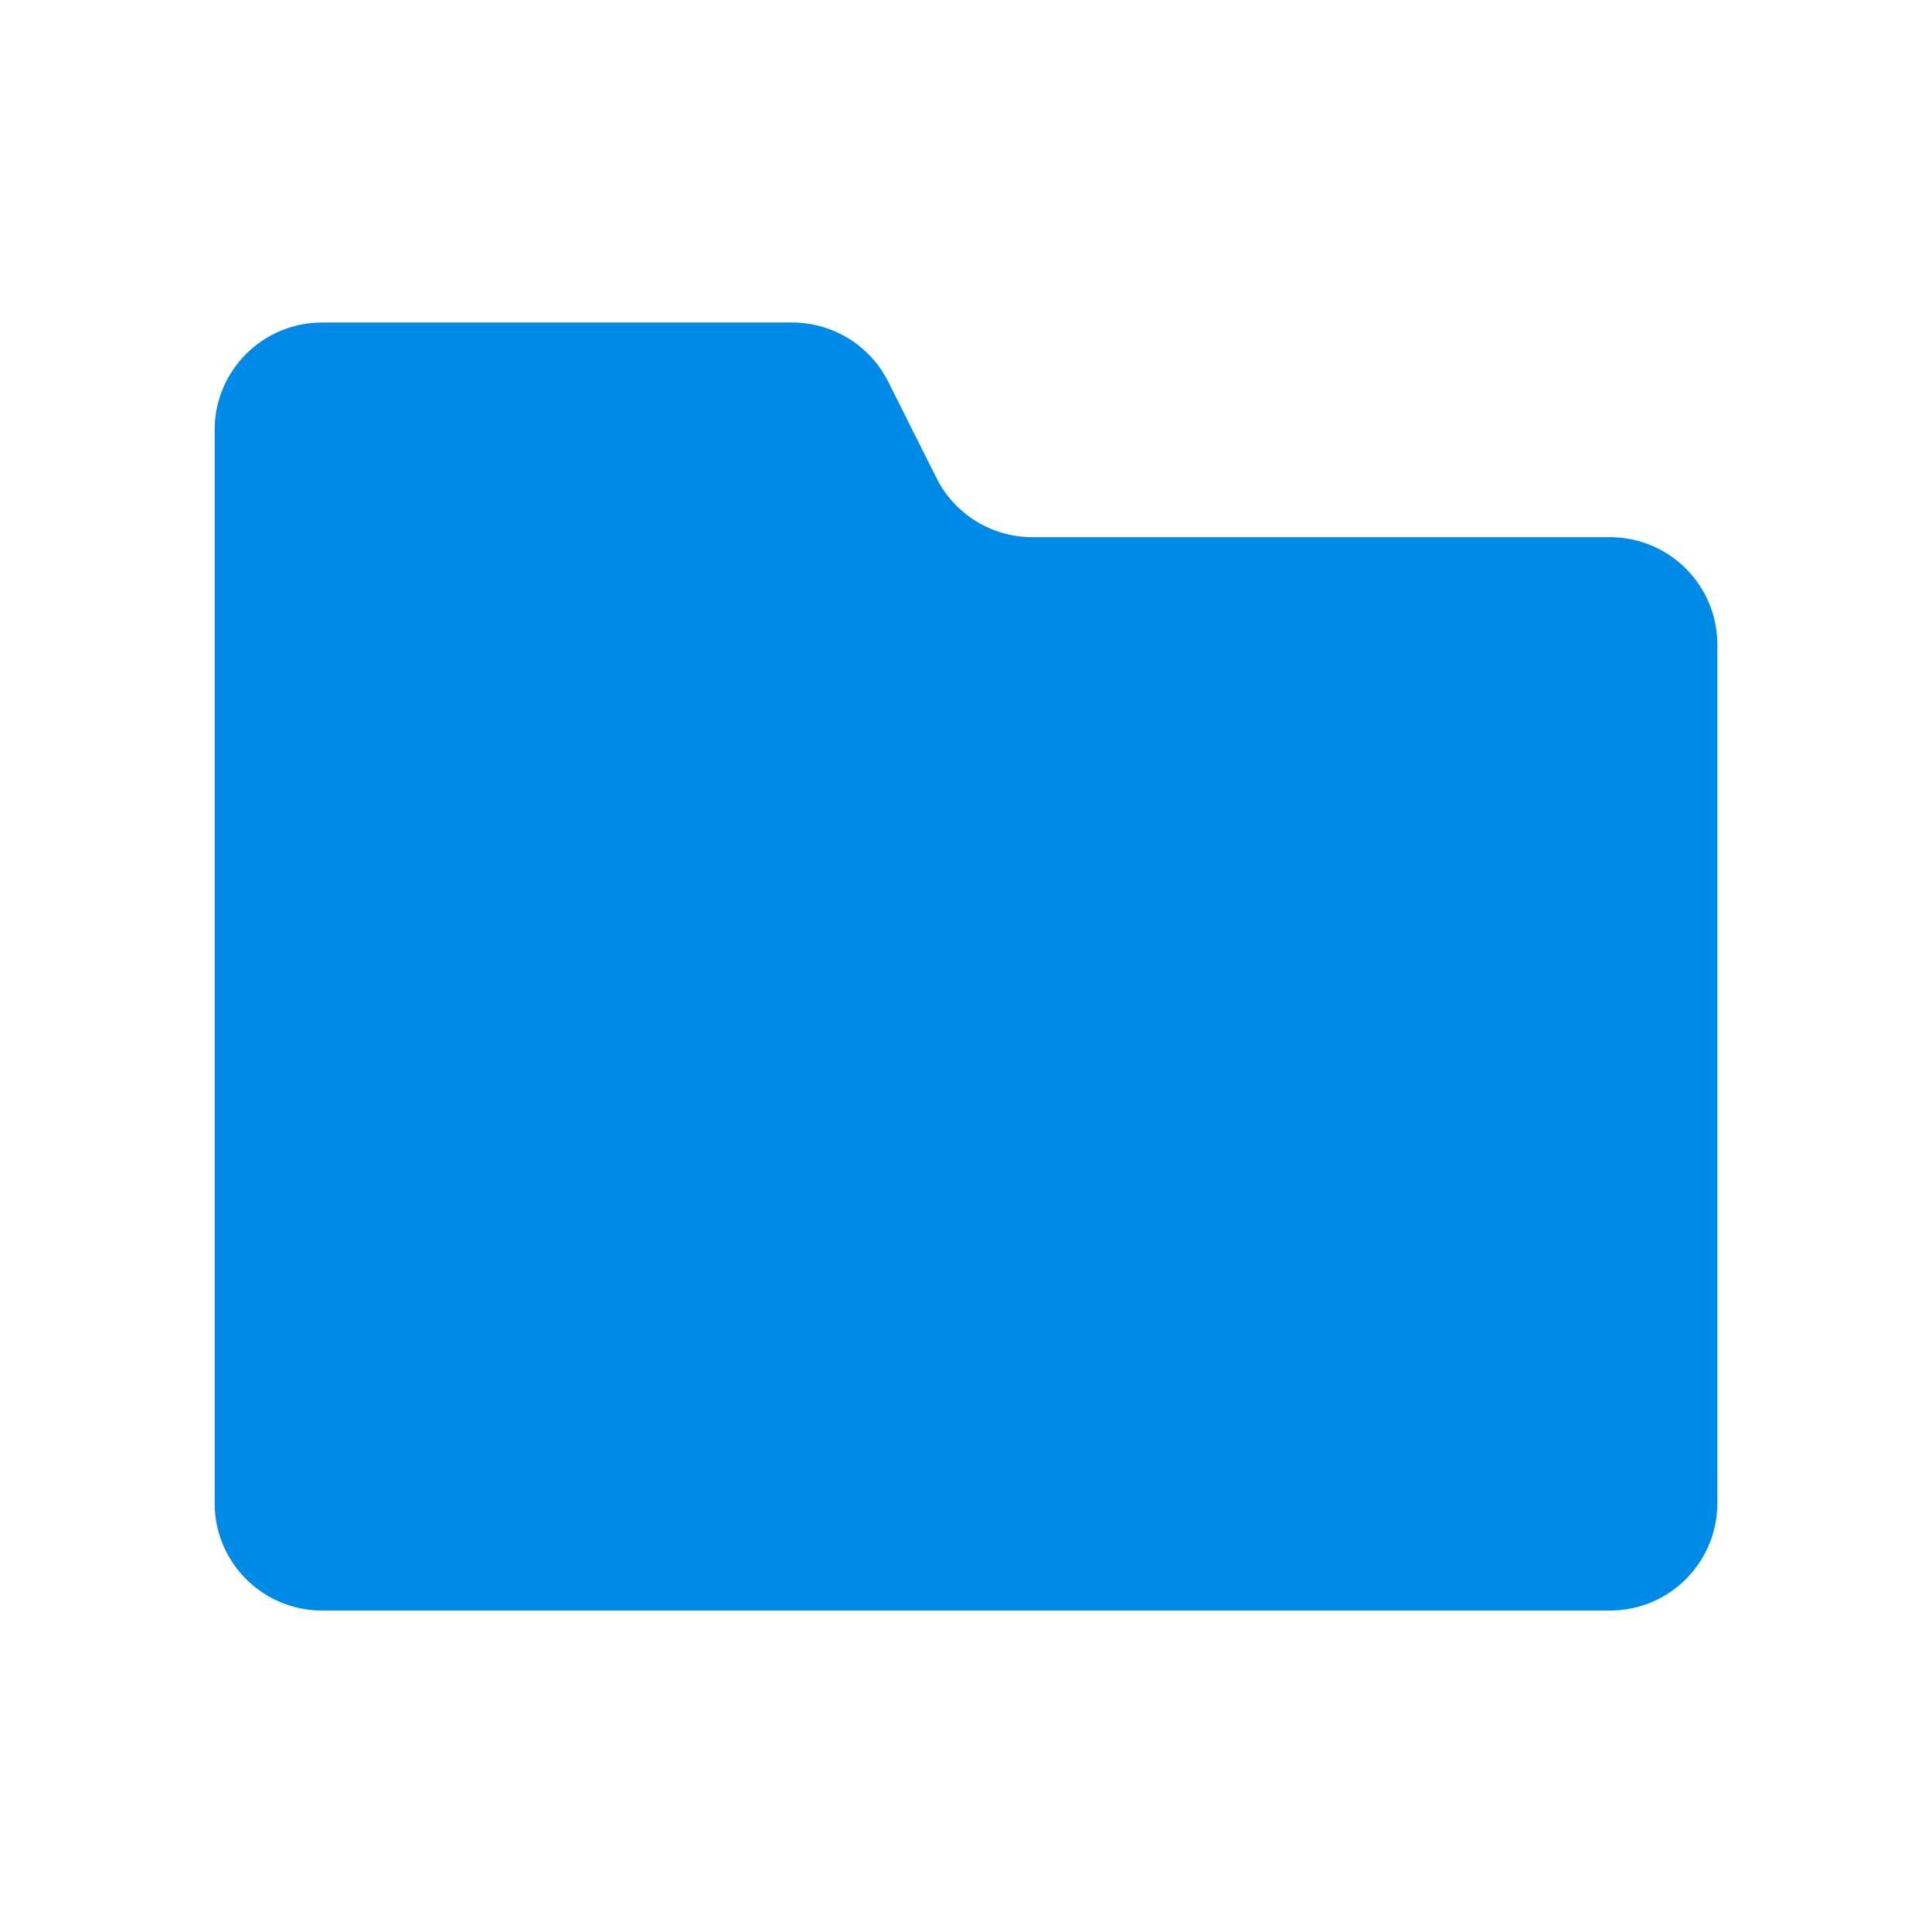
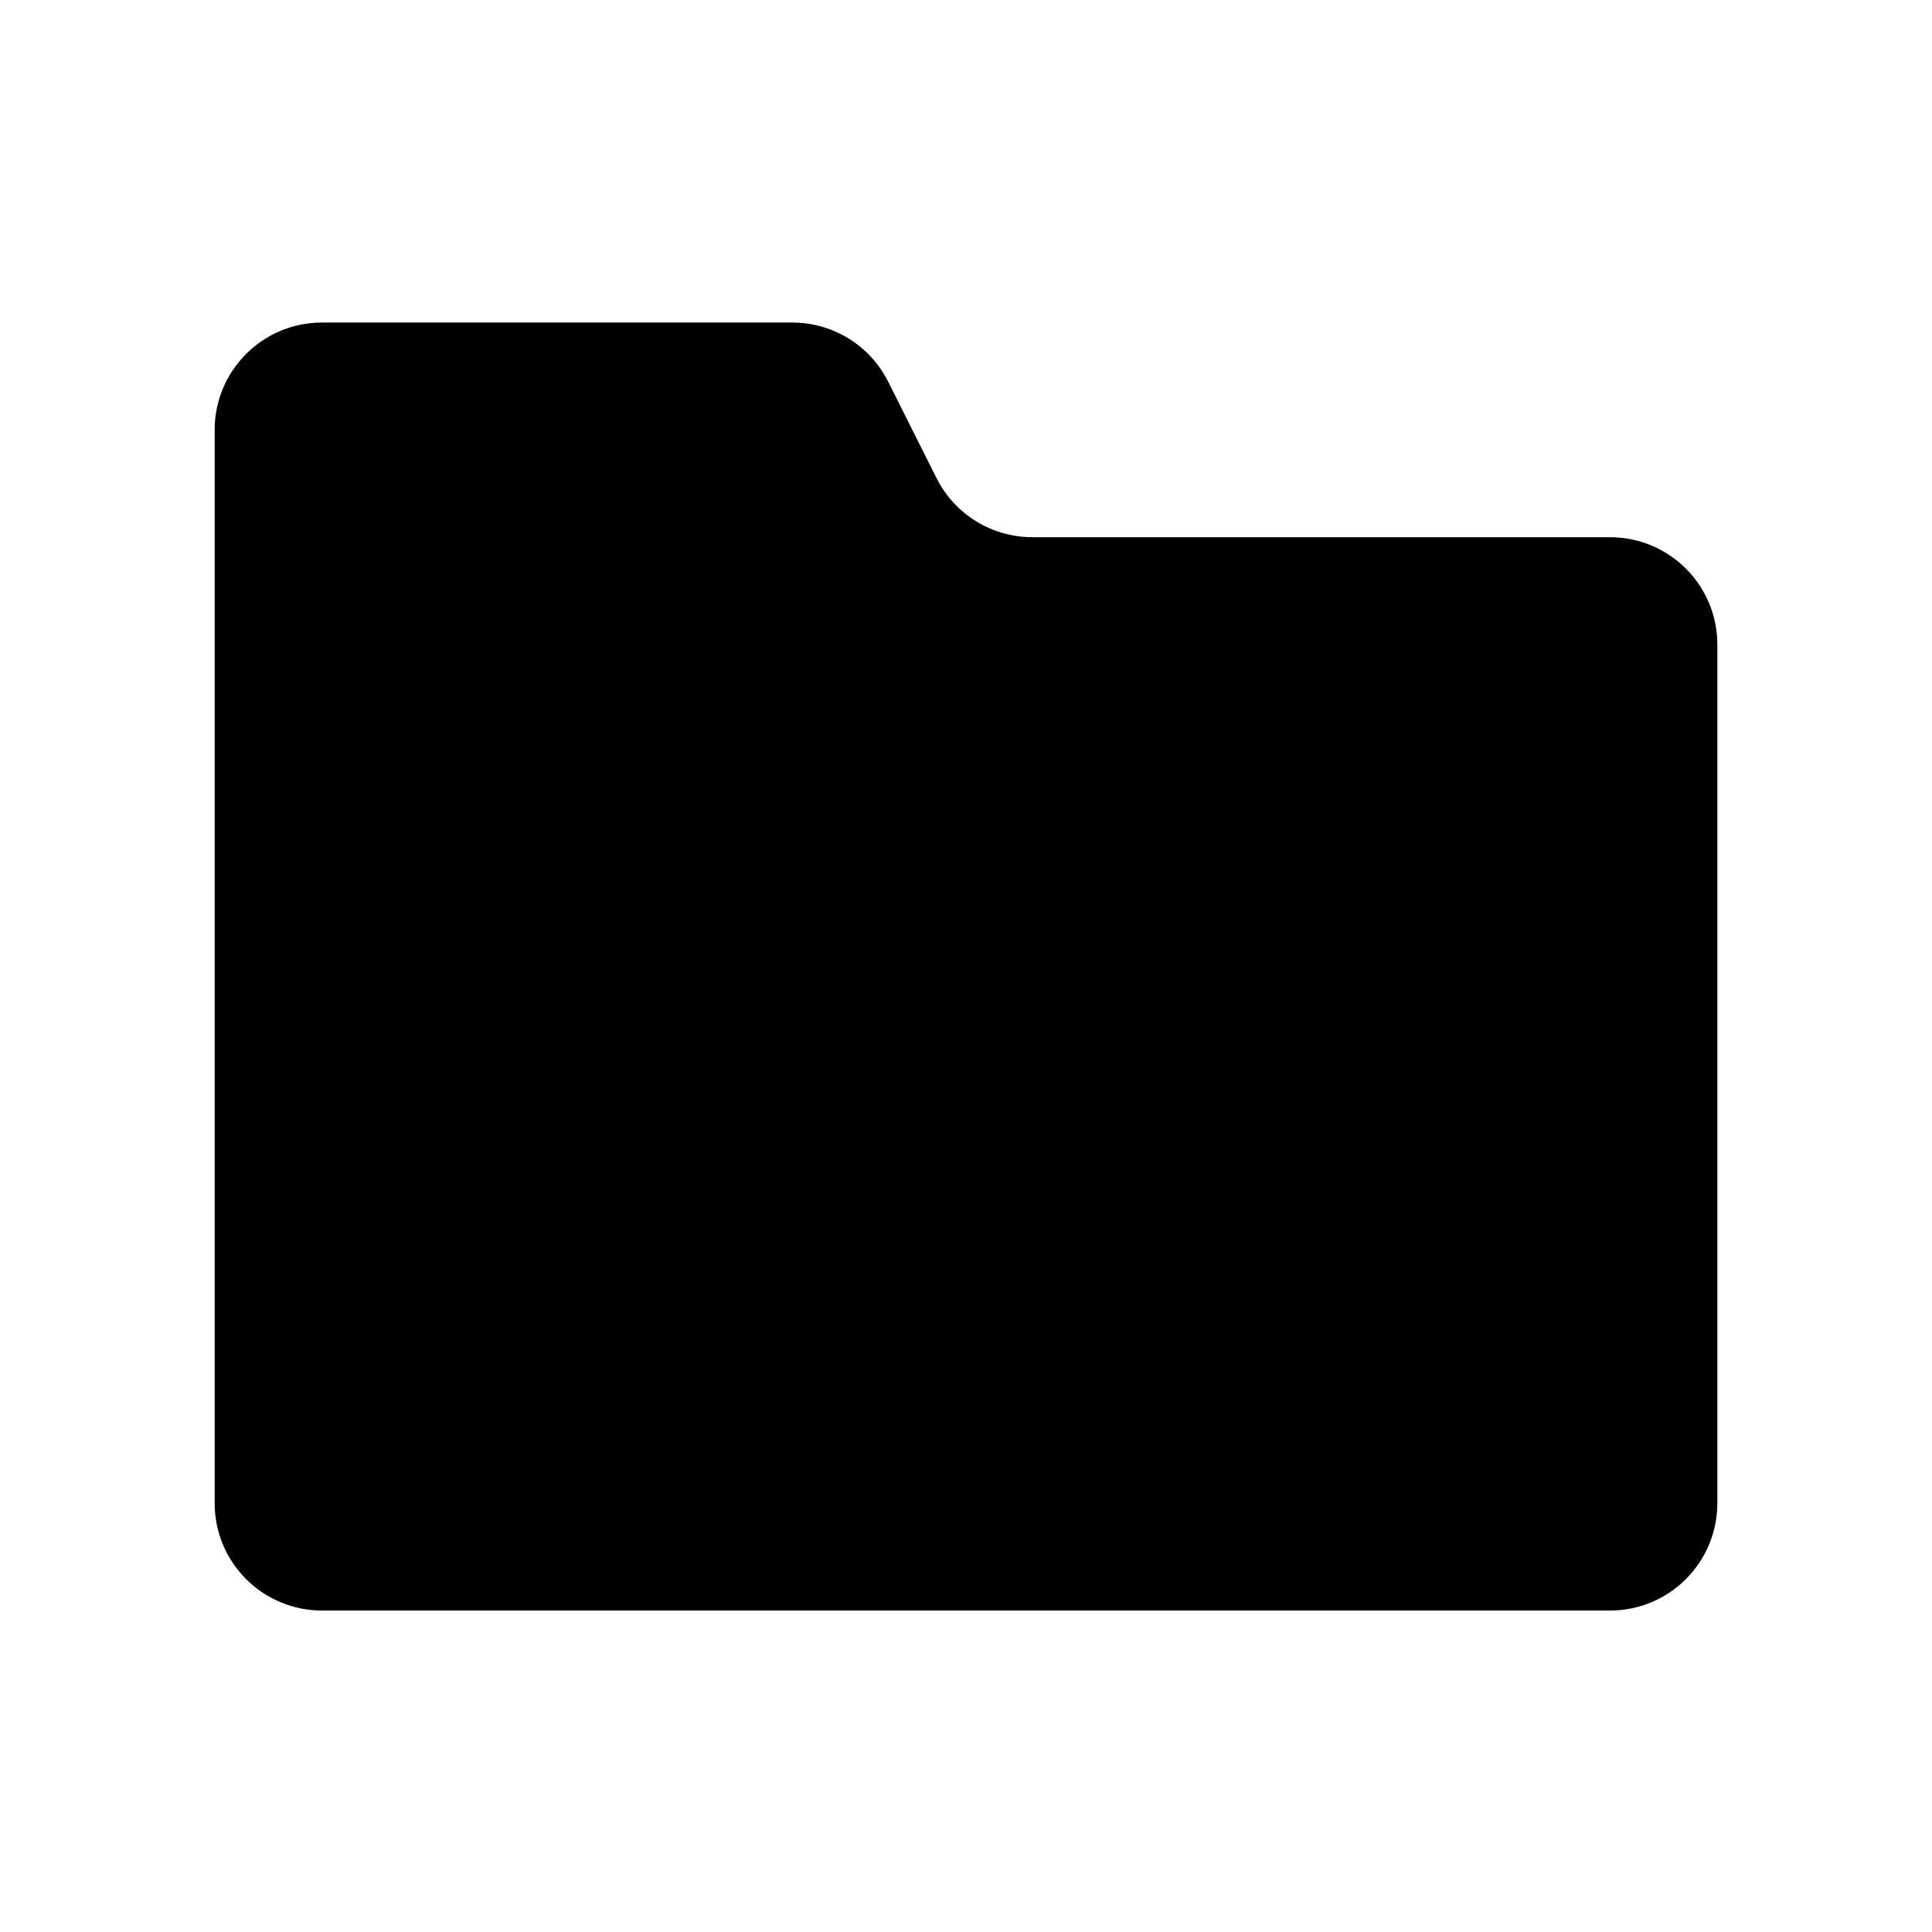
- <svg xmlns="http://www.w3.org/2000/svg" id="Layer_1" data-name="Layer 1" viewBox="0 0 18 18">
-   <path d="M15,15.005H3a1,1,0,0,1-1-1v-10a1,1,0,0,1,1-1H7.382a1,1,0,0,1,.894.553l.448.894a1,1,0,0,0,.894.553H15a1,1,0,0,1,1,1v8A1,1,0,0,1,15,15.005Z" style="fill:#008ae8" />
+ <svg xmlns="http://www.w3.org/2000/svg" id="ed724e3d-788d-46a3-80c3-d77dab58ab63" data-name="Layer 1" viewBox="0 0 18 18">
+   <path d="M15,15.005H3a1,1,0,0,1-1-1v-10a1,1,0,0,1,1-1H7.382a1,1,0,0,1,.894.553l.448.894a1,1,0,0,0,.894.553H15a1,1,0,0,1,1,1v8A1,1,0,0,1,15,15.005Z" />
</svg>
